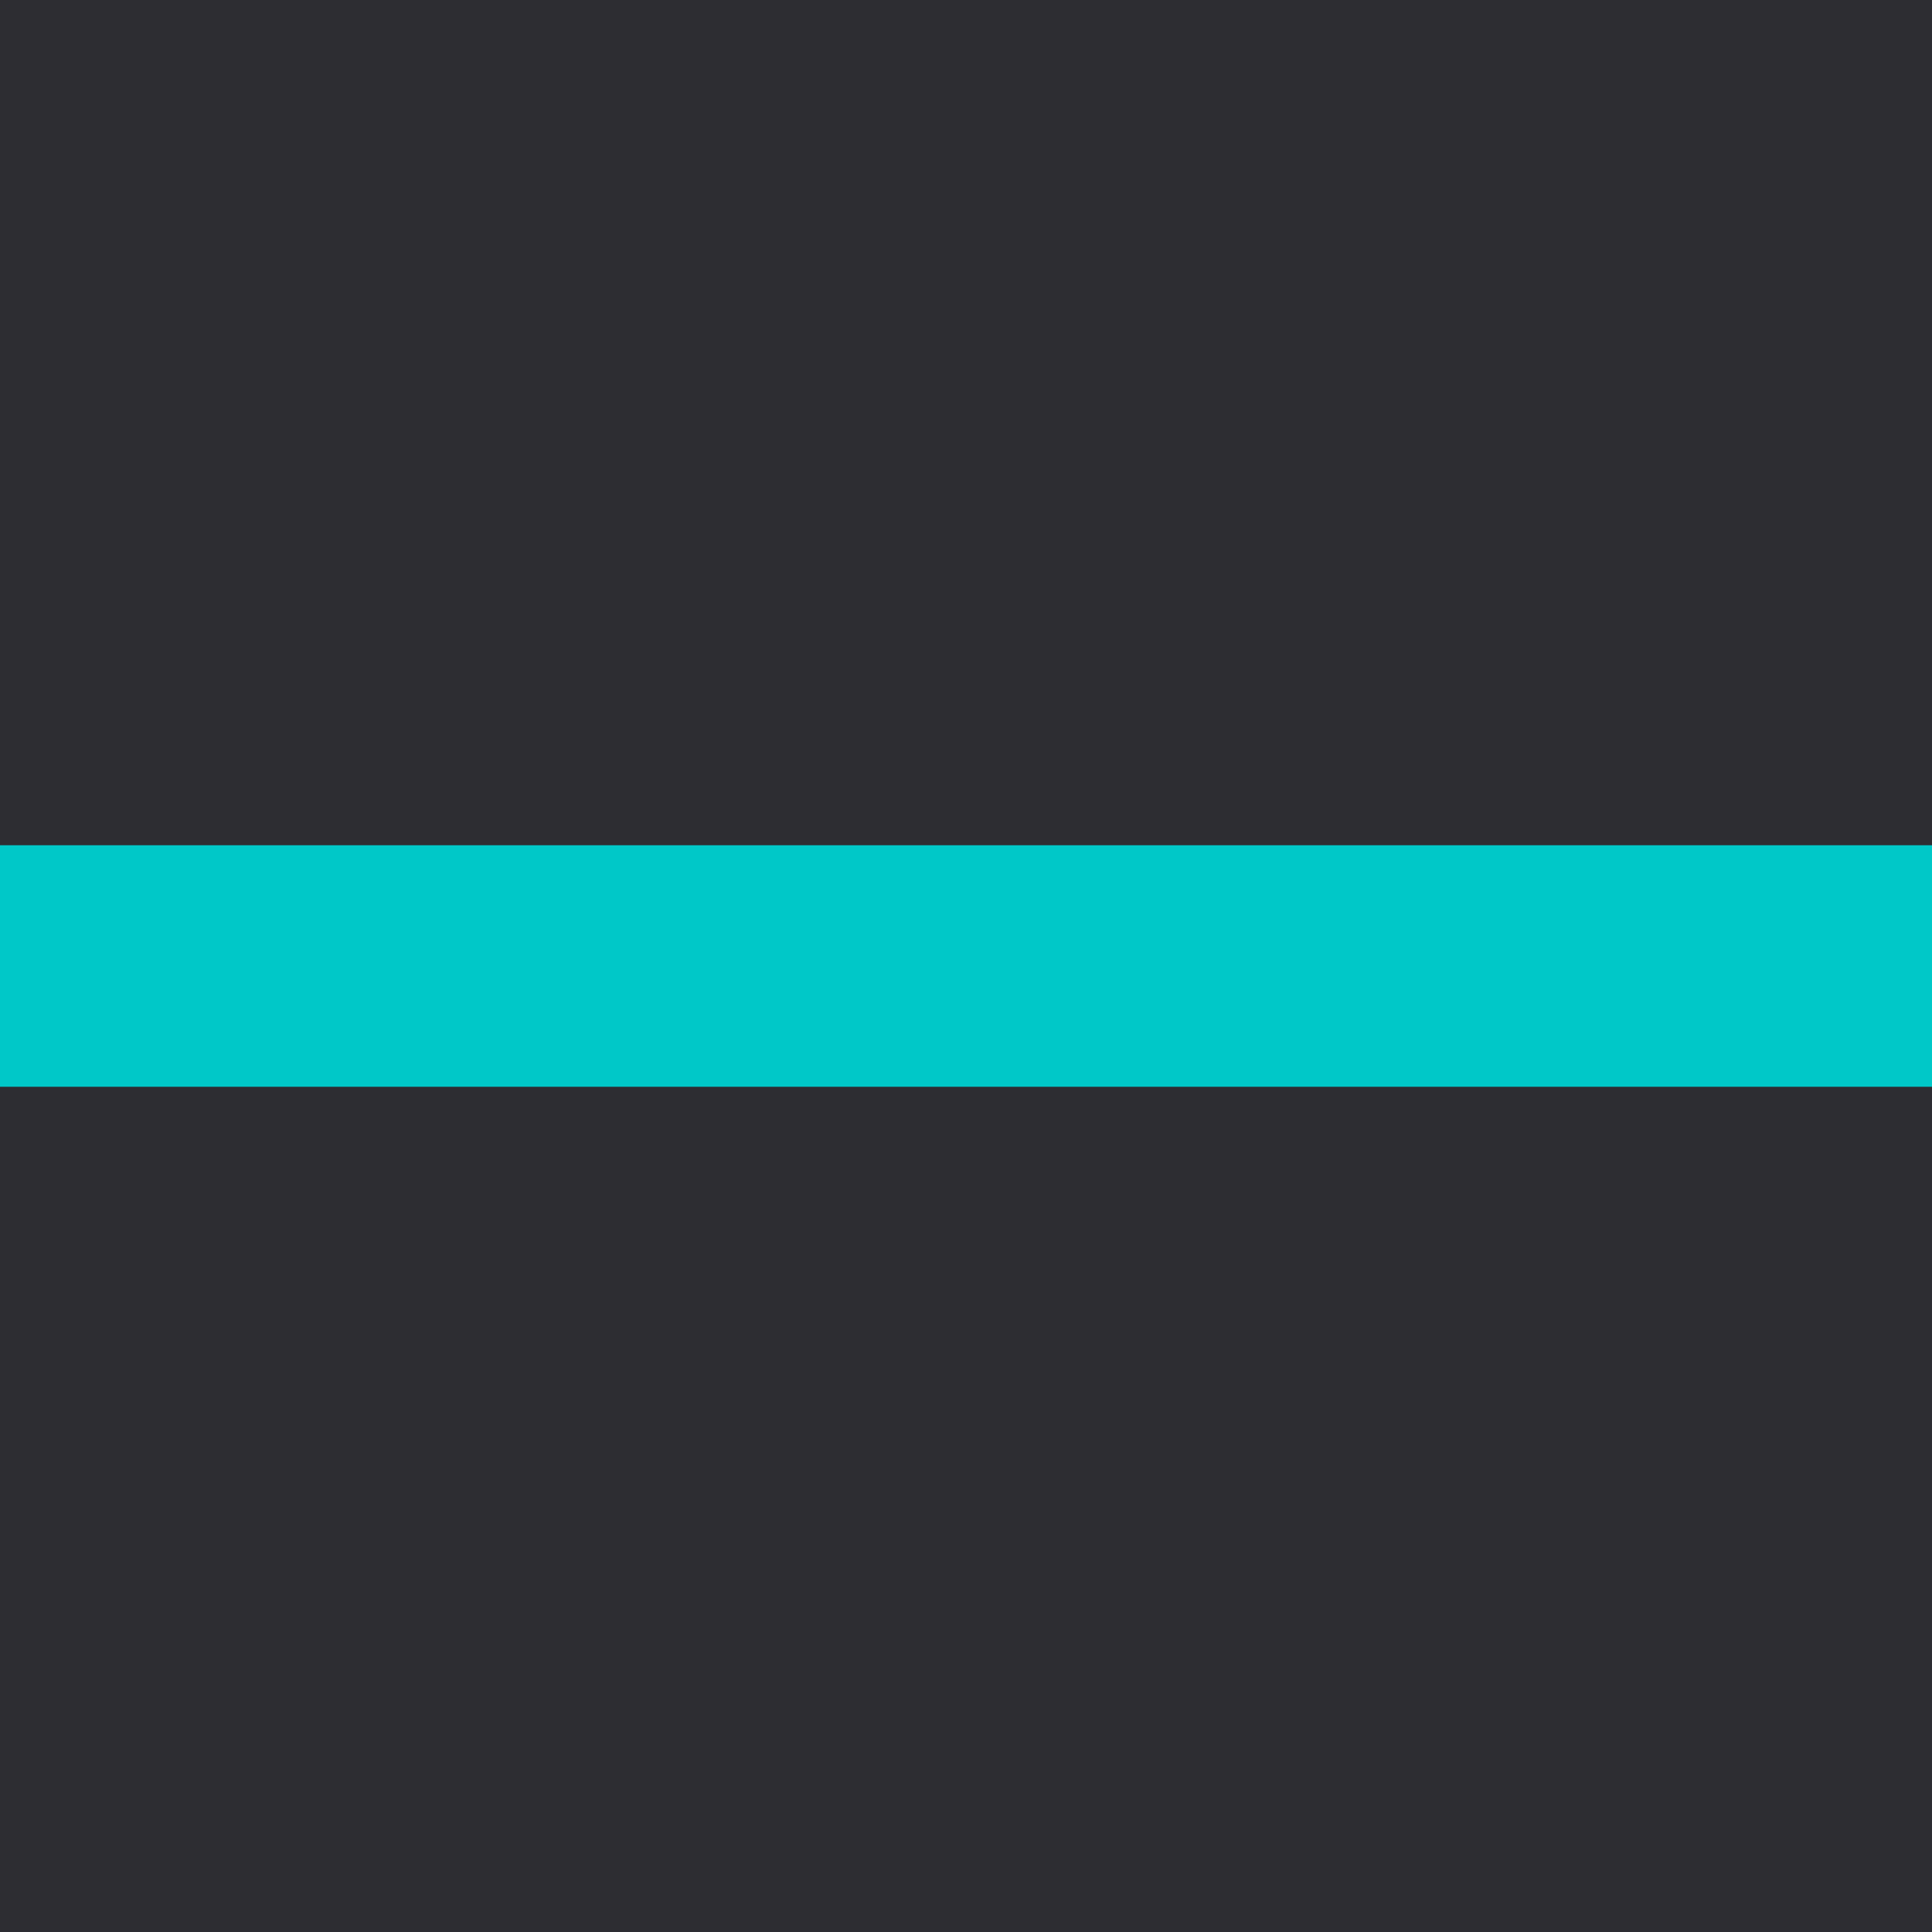
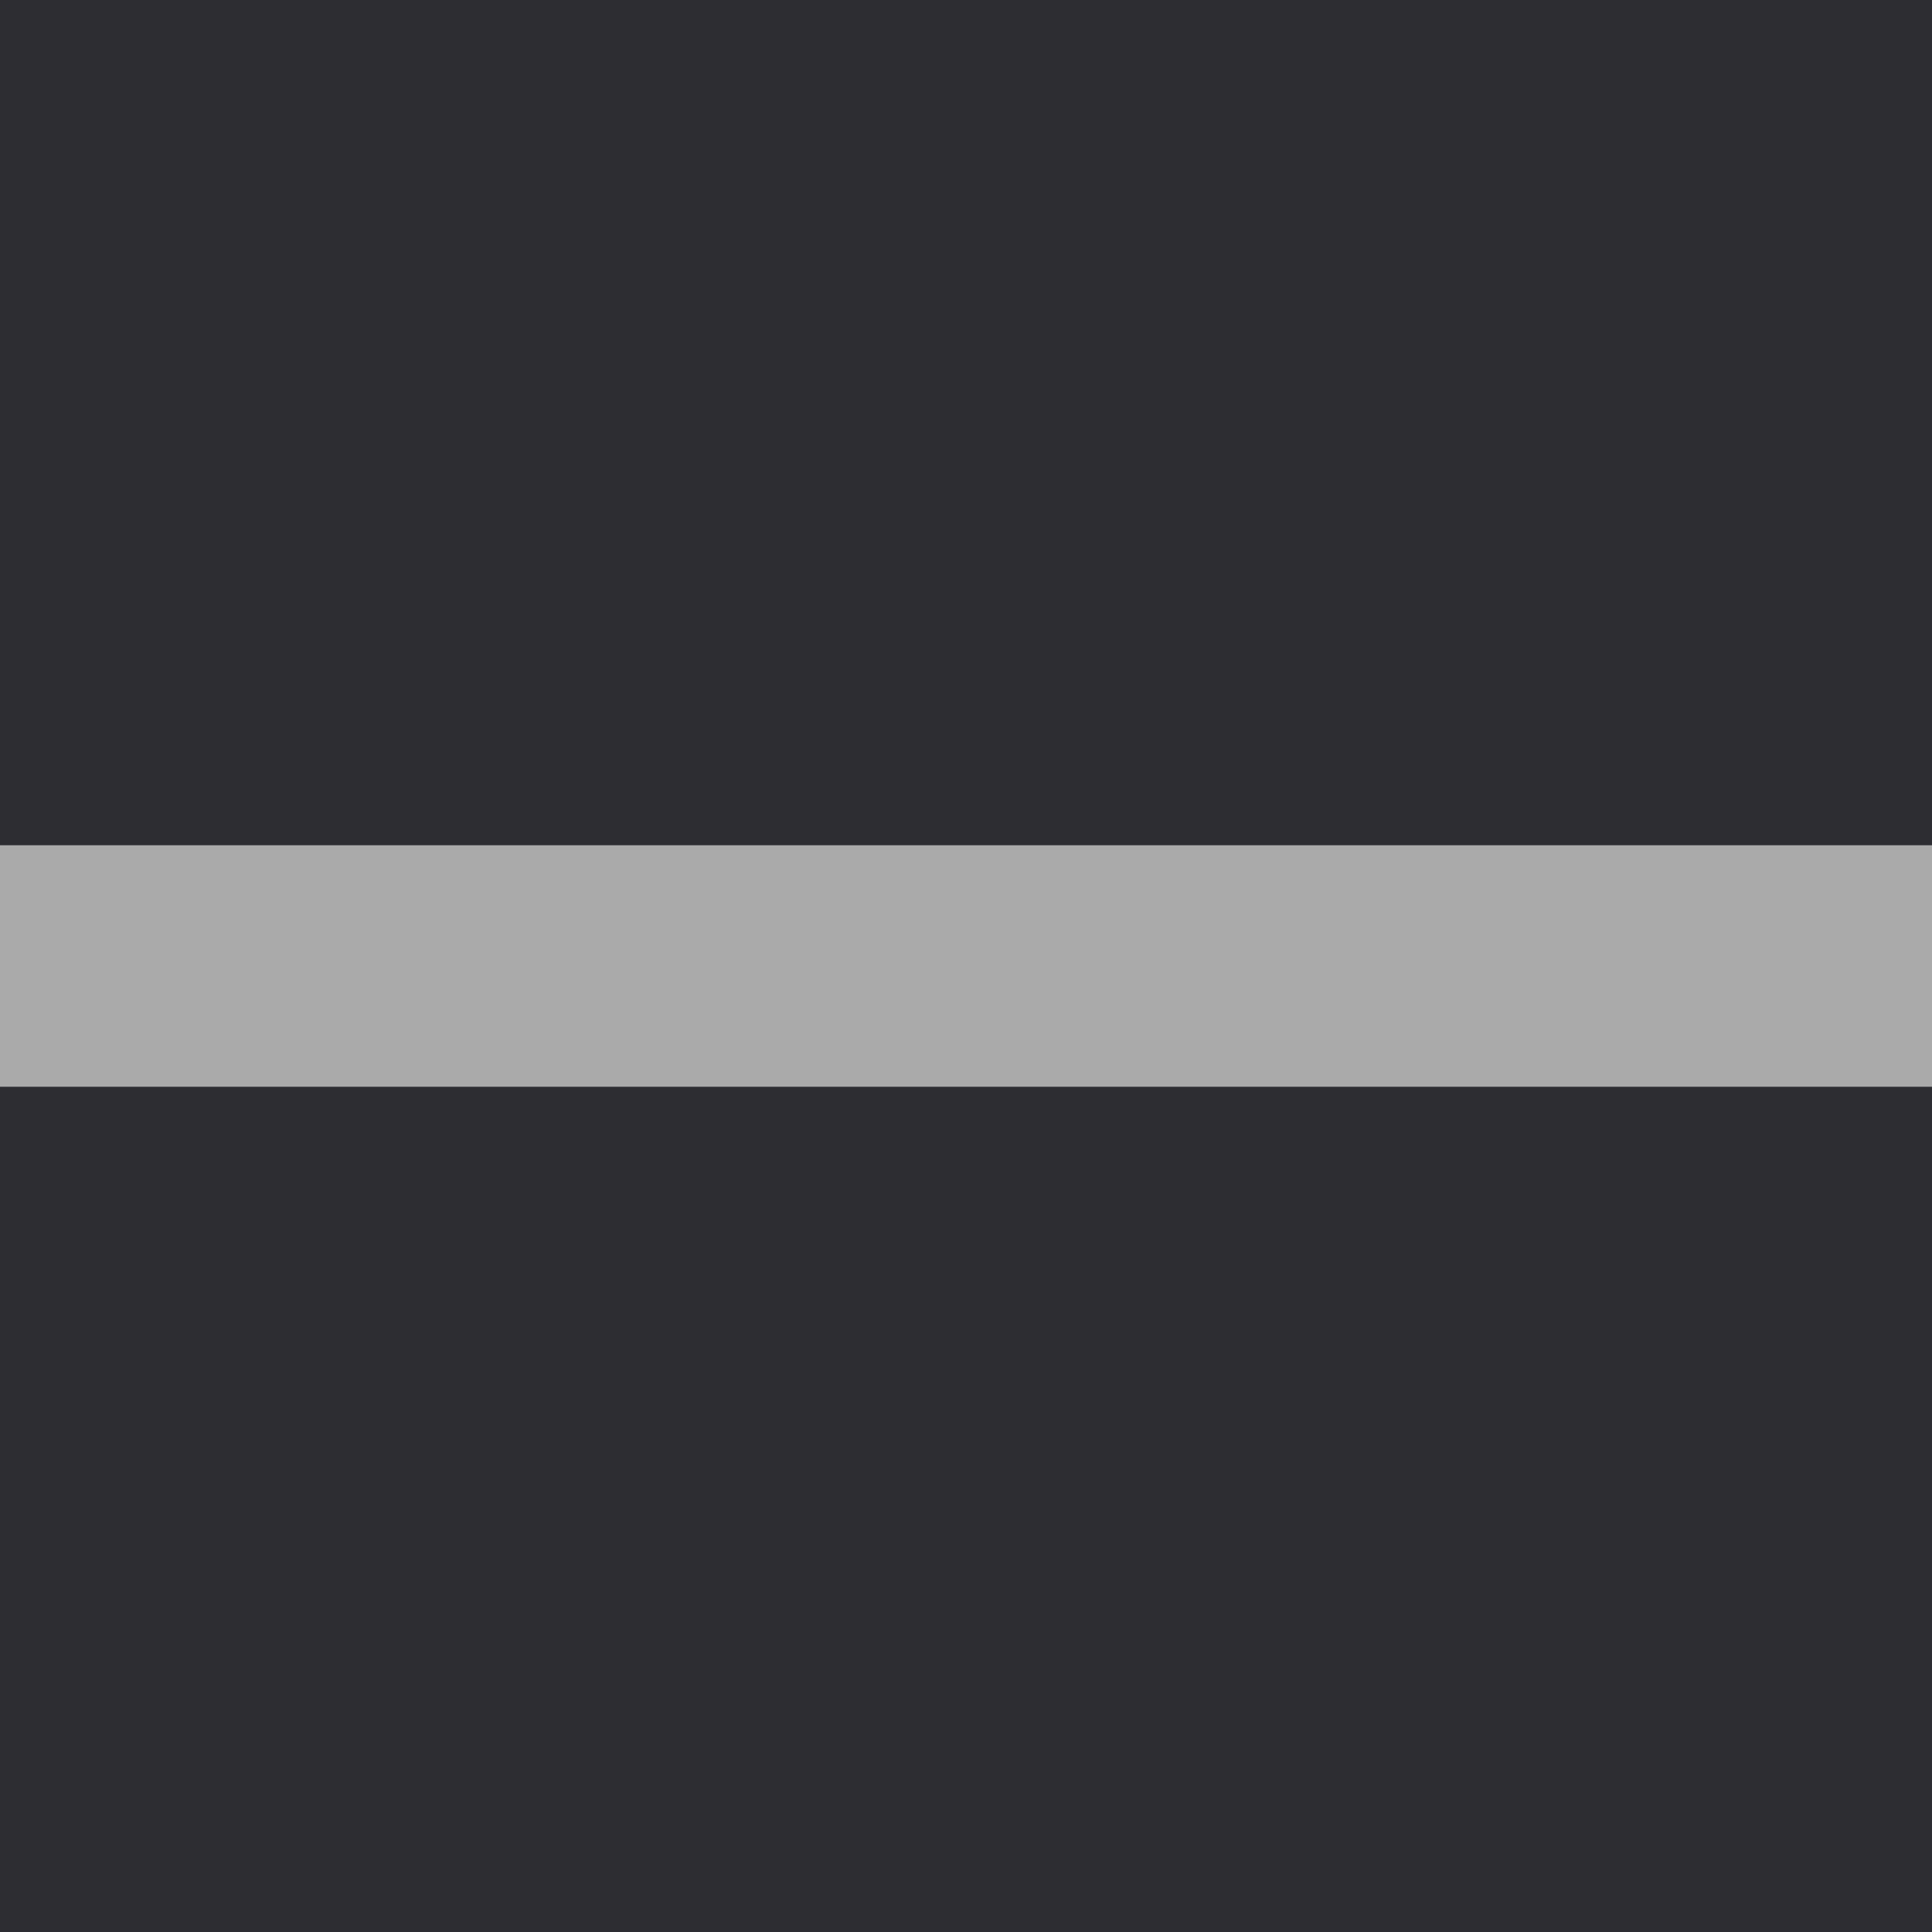
<svg xmlns="http://www.w3.org/2000/svg" viewBox="0 0 32 32">
  <rect x="0" y="0" width="32" height="32" fill="#2d2d32" />
-   <line x1="0" y1="16" x2="32" y2="16" stroke="#00c8c8" stroke-width="4" stroke-linecap="round" />
+   <line x1="0" y1="16" x2="32" y2="16" stroke="#aaaaaa" stroke-width="4" stroke-linecap="round" />
</svg>
